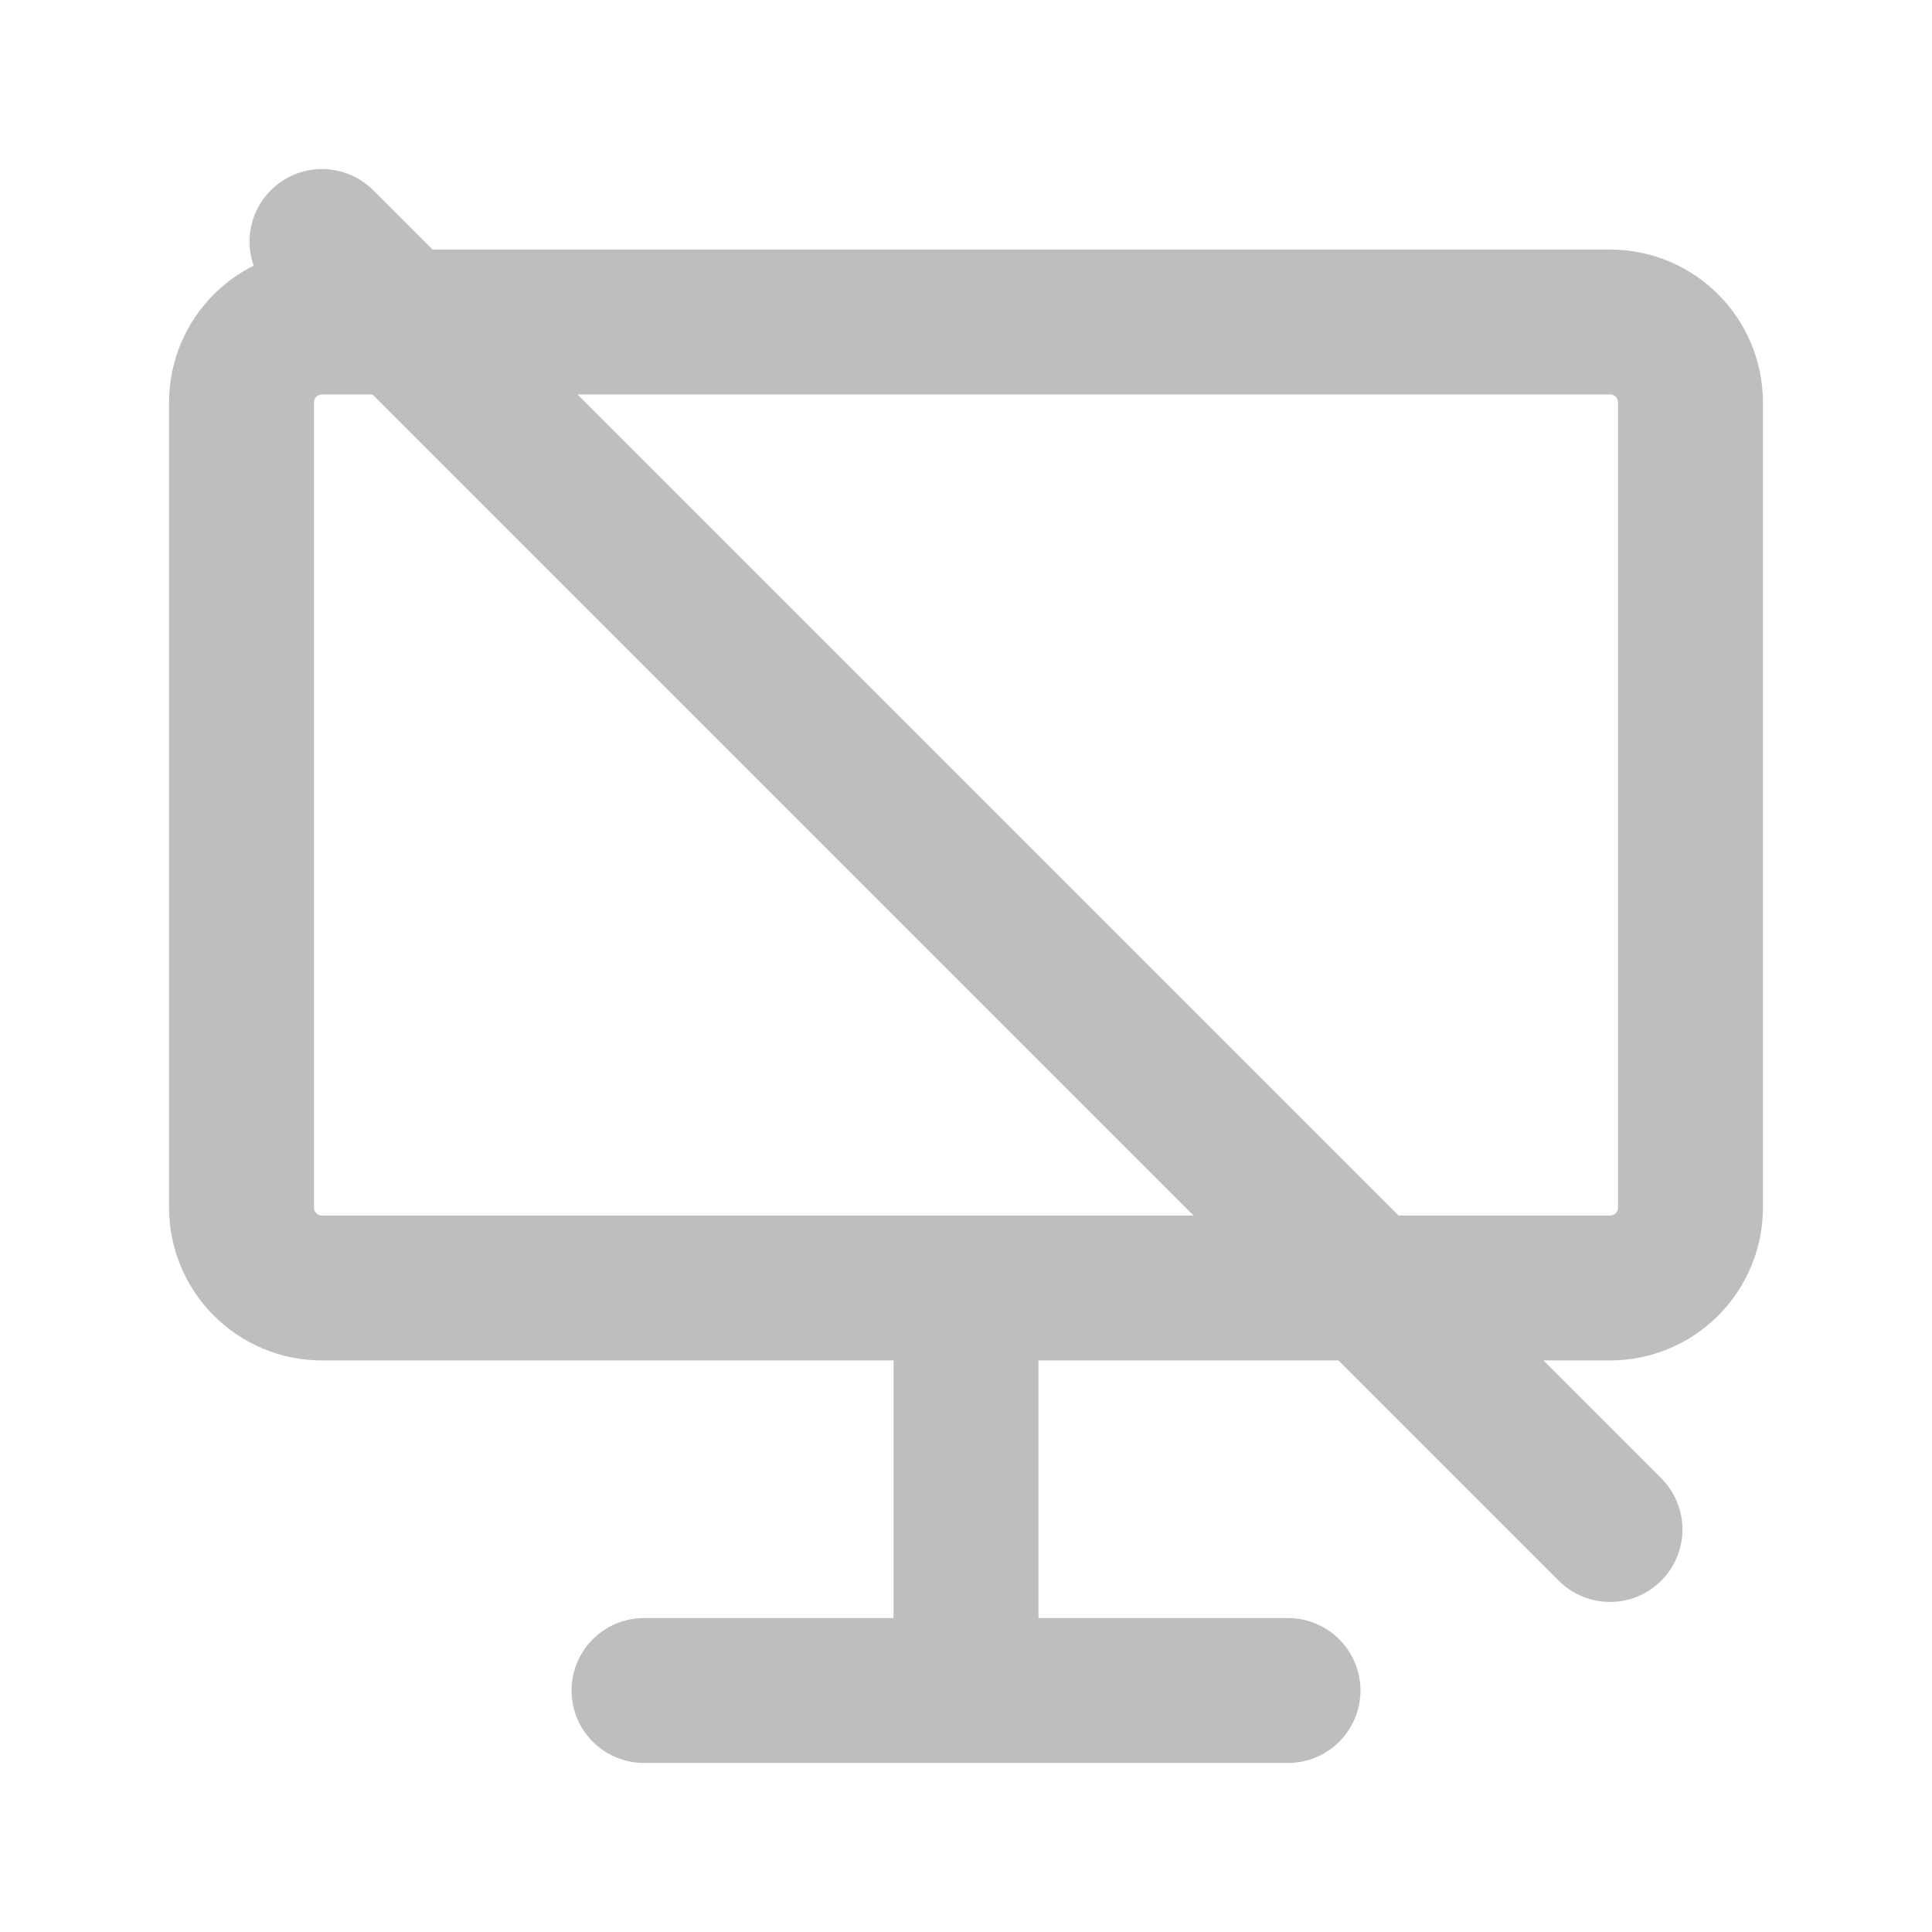
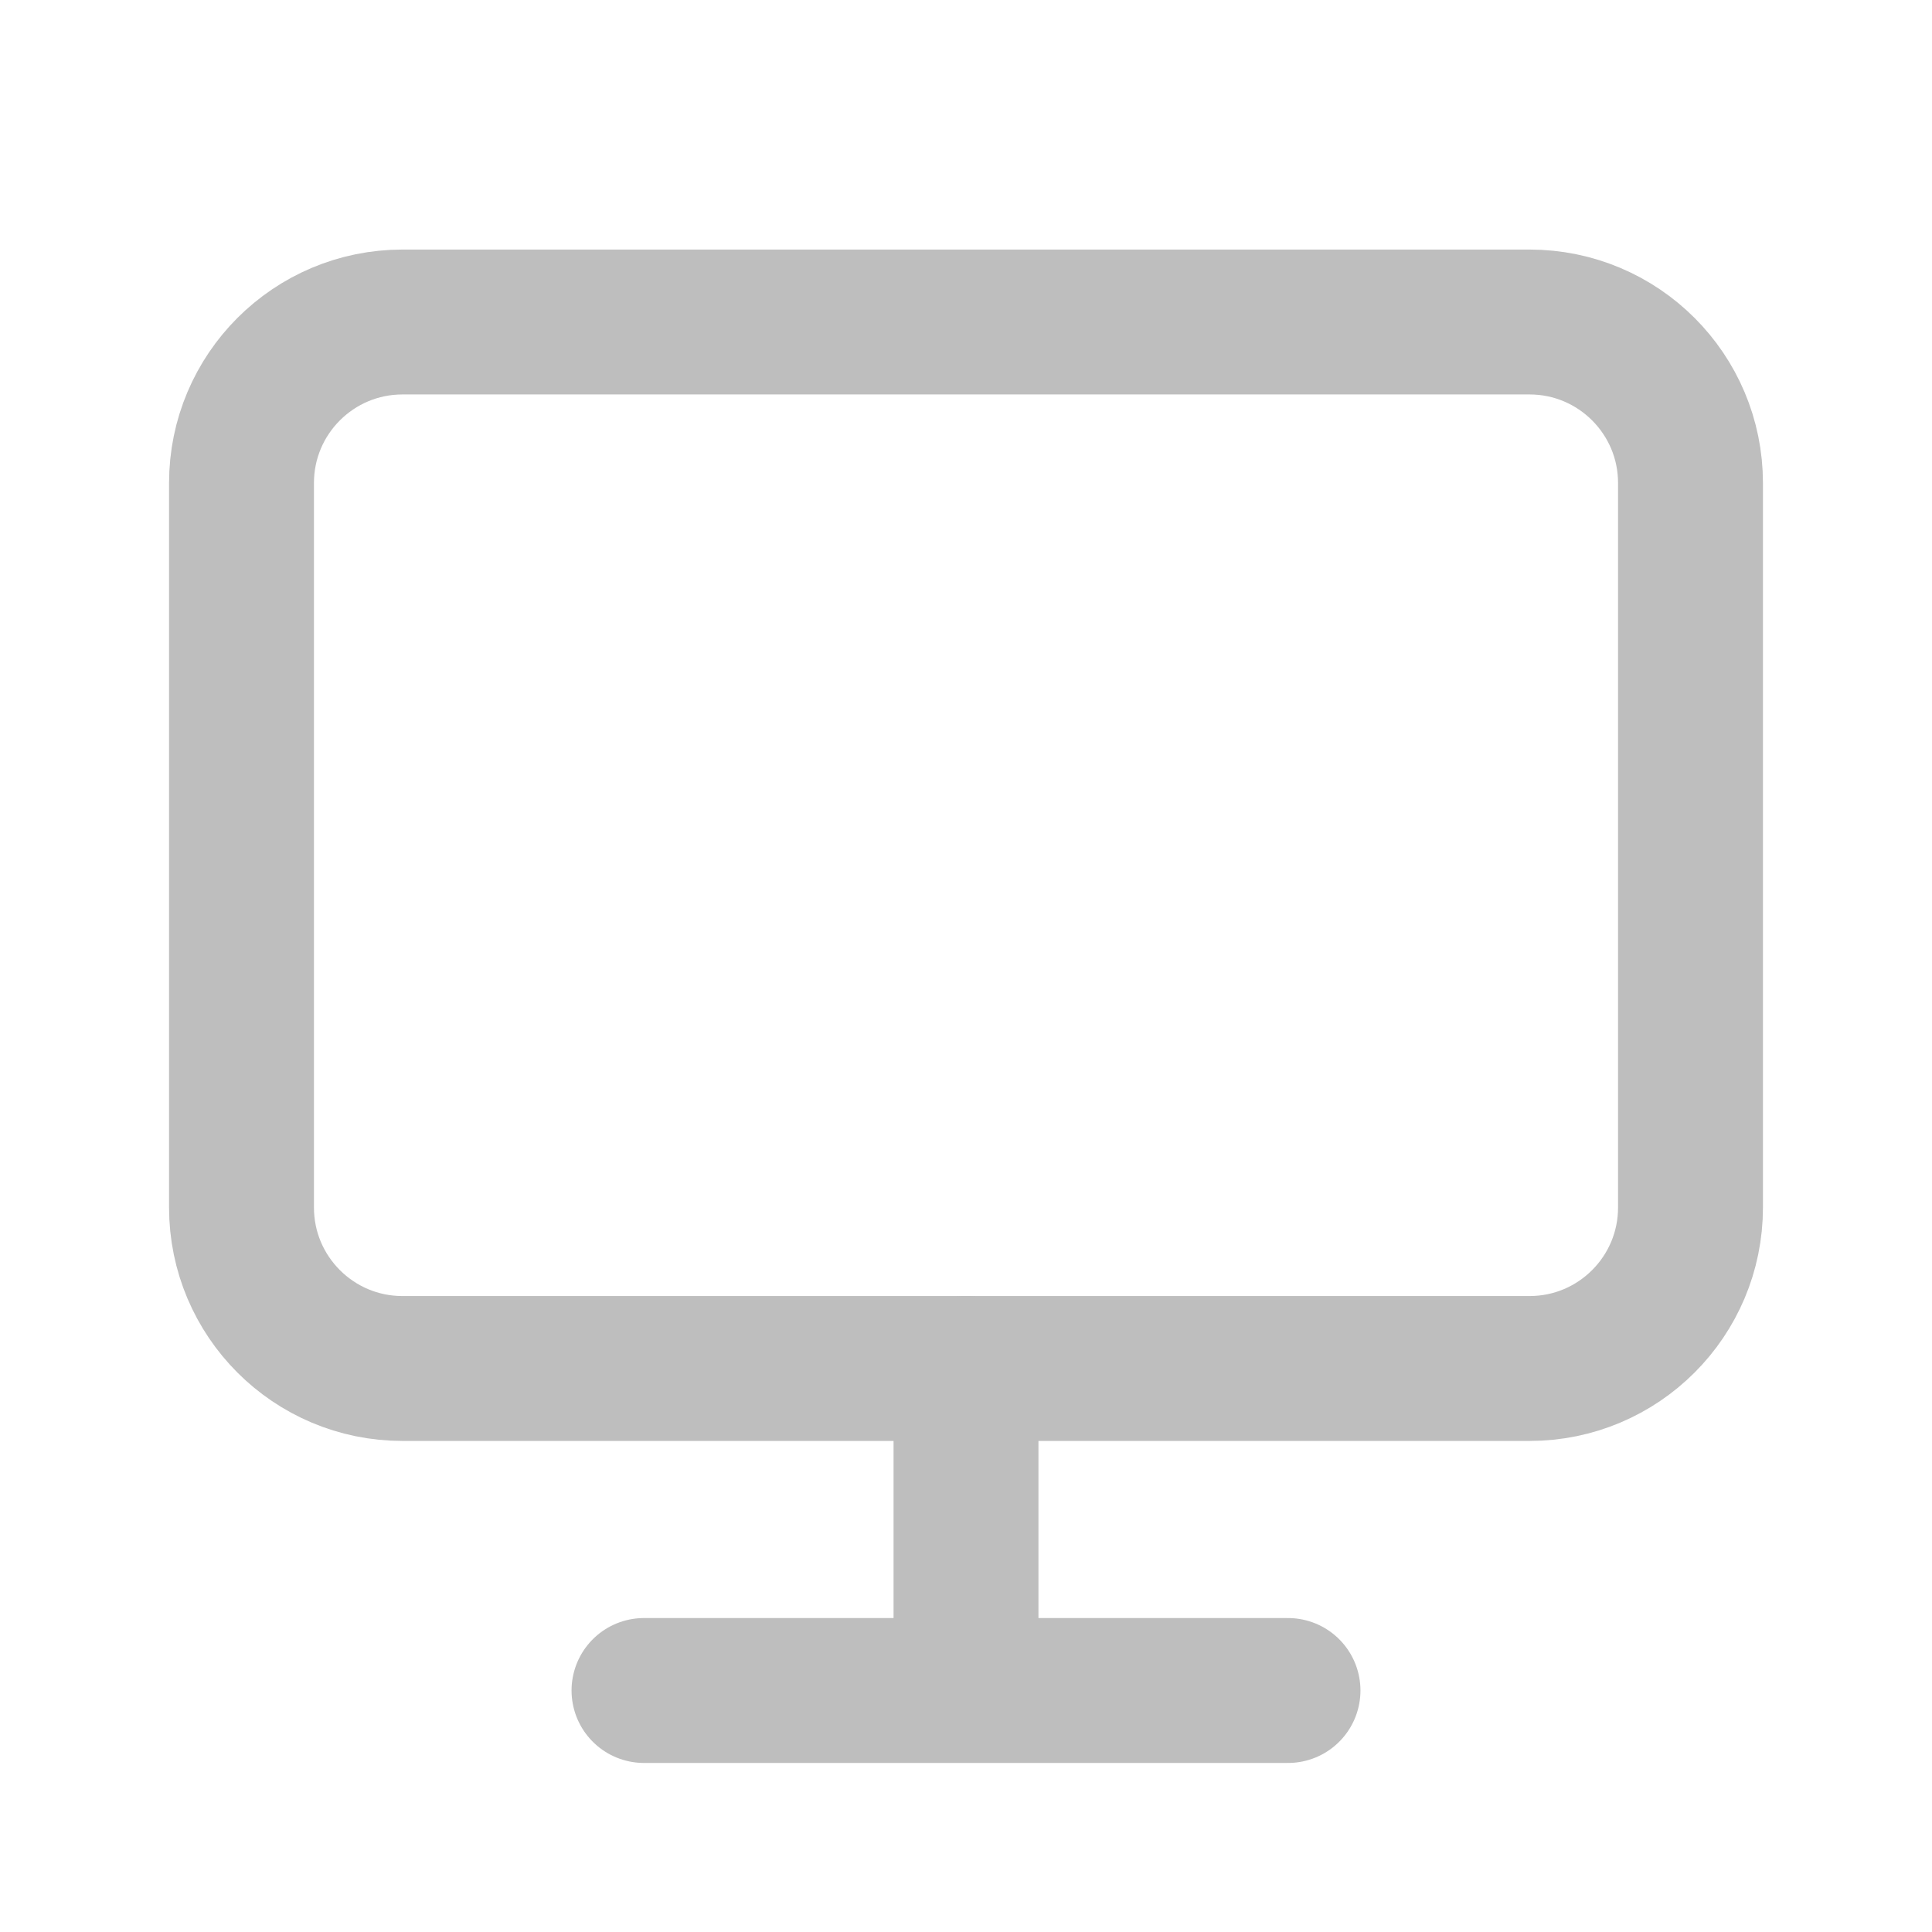
<svg xmlns="http://www.w3.org/2000/svg" width="24" height="24" viewBox="0 0 24 24">
-   <g stroke="#bebebe" stroke-width="1.8" stroke-linecap="round" stroke-linejoin="round" fill="none">
-     <rect x="3" y="4" width="18" height="12" rx="1" />
-     <path d="M8 21h8m-4-5v5M4 3l16 16" />
+   <g fill="none" stroke="#bebebe" stroke-width="1.8" stroke-linecap="round" stroke-linejoin="round">
+     <rect x="3" y="4" width="18" height="13" rx="2" />
+     <path d="M8 21h8m-4-4v4" />
  </g>
</svg>
